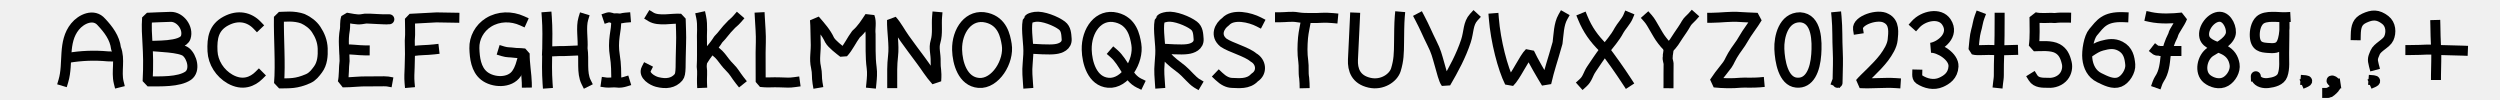
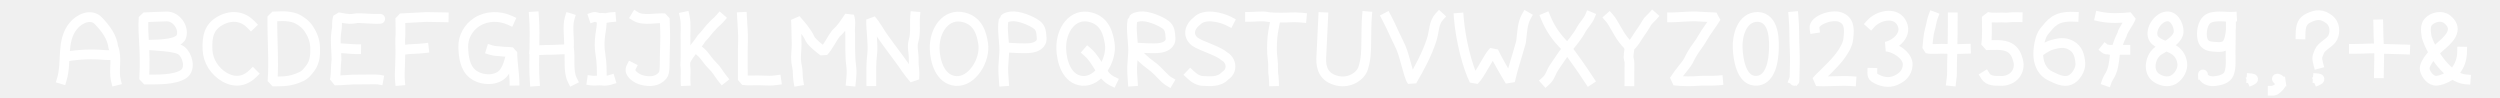
- <svg xmlns="http://www.w3.org/2000/svg" width="500" height="20" id="svg4469" version="1.1">
+ <svg xmlns="http://www.w3.org/2000/svg" width="512" height="20" id="svg4469" version="1.1">
  <defs id="defs4471" />
  <g id="layer1" transform="translate(0,-1032.362)">
-     <g id="g4501" transform="matrix(0.869605,0,0,0.869605,-1.488199,290.7298)" style="stroke-width:2.3;stroke-miterlimit:4;stroke-dasharray:none;stroke-linecap:square;stroke-linejoin:bevel">
-       <path id="path4335" d="m 16.29,871.457 c 1.228,-4.098 -0.225,-8.945 2.68,-12.512 1.408,-1.739 4.299,-3.105 6.068,-1.042 1.593,1.693 3.081,3.65 3.354,6.047 1.029,2.514 -0.006,5.337 0.626,7.861" style="fill:none;stroke:#000000;stroke-width:2.3;stroke-linecap:square;stroke-linejoin:bevel;stroke-miterlimit:4;stroke-opacity:1;stroke-dasharray:none" />
-       <path id="path4343" d="m 17.351,866.153 c 3.013,-0.521 6.095,-0.633 9.139,-0.354 0.665,0.03 1.332,0.04 1.998,8.1e-4" style="fill:none;stroke:#000000;stroke-width:2.3;stroke-linecap:square;stroke-linejoin:bevel;stroke-miterlimit:4;stroke-opacity:1;stroke-dasharray:none" />
+     <g id="g4501" transform="matrix(0.869605,0,0,0.869605,-1.488199,290.7298)" style="stroke-width:2.3;stroke-linecap:square;stroke-linejoin:bevel;stroke-miterlimit:4;stroke-dasharray:none;stroke:#ffffff">
+       <path id="path4335" d="m 16.29,871.457 c 1.228,-4.098 -0.225,-8.945 2.68,-12.512 1.408,-1.739 4.299,-3.105 6.068,-1.042 1.593,1.693 3.081,3.65 3.354,6.047 1.029,2.514 -0.006,5.337 0.626,7.861" style="fill:none;stroke:#ffffff;stroke-width:2.3;stroke-linecap:square;stroke-linejoin:bevel;stroke-miterlimit:4;stroke-opacity:1;stroke-dasharray:none" />
+       <path id="path4343" d="m 17.351,866.153 c 3.013,-0.521 6.095,-0.633 9.139,-0.354 0.665,0.03 1.332,0.04 1.998,8.1e-4" style="fill:none;stroke:#ffffff;stroke-width:2.3;stroke-linecap:square;stroke-linejoin:bevel;stroke-miterlimit:4;stroke-opacity:1;stroke-dasharray:none" />
    </g>
-     <g id="g5443" transform="matrix(0.8686993,0,0,0.8686993,0.1042395,379.8589)" style="stroke-width:2.302;stroke-linecap:square;stroke-linejoin:bevel;stroke-miterlimit:4;stroke-dasharray:none">
-       <path id="path5331" d="m 43.198,768.561 c 1.747,-1.253 0.886,-4.353 -0.508,-5.484 -1.313,-1.065 -6.423,-1.153 -8.229,-1.342 0.554,-0.216 7.437,0.277 8.18,-1.993 0.701,-2.144 -1.239,-4.776 -3.461,-4.737 -2.41,0.041 -3.416,0.154 -5.431,0.21 -0.319,4.375 0.533,7.014 0.117,14.652 3.003,-0.009 7.149,0.178 9.331,-1.306 z" style="fill:none;stroke:#000000;stroke-width:2.302;stroke-linecap:square;stroke-linejoin:bevel;stroke-miterlimit:4;stroke-opacity:1;stroke-dasharray:none" />
+     <g id="g5443" transform="matrix(0.8686993,0,0,0.8686993,0.1042395,379.8589)" style="stroke-width:2.302;stroke-linecap:square;stroke-linejoin:bevel;stroke-miterlimit:4;stroke-dasharray:none;stroke:#ffffff">
+       <path id="path5331" d="m 43.198,768.561 c 1.747,-1.253 0.886,-4.353 -0.508,-5.484 -1.313,-1.065 -6.423,-1.153 -8.229,-1.342 0.554,-0.216 7.437,0.277 8.18,-1.993 0.701,-2.144 -1.239,-4.776 -3.461,-4.737 -2.41,0.041 -3.416,0.154 -5.431,0.21 -0.319,4.375 0.533,7.014 0.117,14.652 3.003,-0.009 7.149,0.178 9.331,-1.306 z" style="fill:none;stroke:#ffffff;stroke-width:2.302;stroke-linecap:square;stroke-linejoin:bevel;stroke-miterlimit:4;stroke-opacity:1;stroke-dasharray:none" />
    </g>
-     <path style="fill:none;stroke:#000000;stroke-width:2;stroke-linecap:square;stroke-linejoin:bevel;stroke-miterlimit:4;stroke-opacity:1;stroke-dasharray:none" d="m 51.42,1037.403 c -1.54,-1.61 -3.807,-2.148 -6.246,-0.836 -2.401,1.292 -2.802,3.334 -2.674,6.035 0.108,2.284 1.49,4.417 3.506,5.569 2.523,1.424 4.524,0.514 5.77,-0.724" id="path5344" />
-     <g id="g5622" transform="matrix(0.8130388,0,0,0.8130388,-0.8397913,422.2873)" style="stroke-width:2.46;stroke-miterlimit:4;stroke-dasharray:none;stroke-linecap:square;stroke-linejoin:bevel">
-       <path id="path5346" d="m 69.671,770.888 c 2.703,-0.067 4.163,0.147 7.203,-1.199 1.044,-0.463 1.728,-1.354 2.383,-2.239 1.093,-1.476 1.224,-3.338 1.155,-5.167 -0.066,-1.757 -0.697,-3.314 -1.612,-4.68 -0.782,-1.166 -1.982,-2.057 -3.248,-2.627 -2.236,-0.829 -4.641,-0.452 -5.906,-0.452 -0.092,5.225 0.432,11.552 0.025,16.364 z" style="fill:none;stroke:#000000;stroke-width:2.46;stroke-linecap:square;stroke-linejoin:bevel;stroke-miterlimit:4;stroke-opacity:1;stroke-dasharray:none" />
+     <path style="fill:none;stroke:#ffffff;stroke-width:2;stroke-linecap:square;stroke-linejoin:bevel;stroke-miterlimit:4;stroke-opacity:1;stroke-dasharray:none" d="m 51.42,1037.403 c -1.54,-1.61 -3.807,-2.148 -6.246,-0.836 -2.401,1.292 -2.802,3.334 -2.674,6.035 0.108,2.284 1.49,4.417 3.506,5.569 2.523,1.424 4.524,0.514 5.77,-0.724" id="path5344" />
+     <g id="g5622" transform="matrix(0.8130388,0,0,0.8130388,-0.8397913,422.2873)" style="stroke-width:2.46;stroke-linecap:square;stroke-linejoin:bevel;stroke-miterlimit:4;stroke-dasharray:none;stroke:#ffffff">
+       <path id="path5346" d="m 69.671,770.888 c 2.703,-0.067 4.163,0.147 7.203,-1.199 1.044,-0.463 1.728,-1.354 2.383,-2.239 1.093,-1.476 1.224,-3.338 1.155,-5.167 -0.066,-1.757 -0.697,-3.314 -1.612,-4.68 -0.782,-1.166 -1.982,-2.057 -3.248,-2.627 -2.236,-0.829 -4.641,-0.452 -5.906,-0.452 -0.092,5.225 0.432,11.552 0.025,16.364 z" style="fill:none;stroke:#ffffff;stroke-width:2.46;stroke-linecap:square;stroke-linejoin:bevel;stroke-miterlimit:4;stroke-opacity:1;stroke-dasharray:none" />
    </g>
-     <g id="g5630" transform="matrix(1.024286,0,0,1.024286,54.46669,238.1471)" style="stroke-width:1.953;stroke-miterlimit:4;stroke-dasharray:none;stroke-linecap:square;stroke-linejoin:bevel">
-       <path id="path5350" d="m 22.5,791.291 c -0.454,-0.083 -3.067,0.017 -3.851,-0.011 -1.539,-0.055 -3.029,0.189 -4.899,0.189 0.297,-1.277 0.17,-2.863 0.357,-4.167 1.45e-4,-2.42 -0.367,-3.809 0.063,-6.188 0.105,-0.581 -0.066,-1.367 0.23,-2.289 2.406,0.444 2.435,0.416 3.814,0.187 0.335,-0.056 4.262,0.251 4.392,0.13 0.154,-0.003 0.412,0.008 0.072,0.007" style="fill:none;stroke:#000000;stroke-width:1.953;stroke-linecap:square;stroke-linejoin:bevel;stroke-miterlimit:4;stroke-opacity:1;stroke-dasharray:none" />
-       <path id="path5352" d="m 14.107,785.041 c 1.437,-0.066 2.618,0.169 3.929,0.178" style="fill:none;stroke:#000000;stroke-width:1.953;stroke-linecap:square;stroke-linejoin:bevel;stroke-miterlimit:4;stroke-opacity:1;stroke-dasharray:none" />
+     <g id="g5630" transform="matrix(1.024286,0,0,1.024286,54.46669,238.1471)" style="stroke-width:1.953;stroke-linecap:square;stroke-linejoin:bevel;stroke-miterlimit:4;stroke-dasharray:none;stroke:#ffffff">
+       <path id="path5350" d="m 22.5,791.291 c -0.454,-0.083 -3.067,0.017 -3.851,-0.011 -1.539,-0.055 -3.029,0.189 -4.899,0.189 0.297,-1.277 0.17,-2.863 0.357,-4.167 1.45e-4,-2.42 -0.367,-3.809 0.063,-6.188 0.105,-0.581 -0.066,-1.367 0.23,-2.289 2.406,0.444 2.435,0.416 3.814,0.187 0.335,-0.056 4.262,0.251 4.392,0.13 0.154,-0.003 0.412,0.008 0.072,0.007" style="fill:none;stroke:#ffffff;stroke-width:1.953;stroke-linecap:square;stroke-linejoin:bevel;stroke-miterlimit:4;stroke-opacity:1;stroke-dasharray:none" />
+       <path id="path5352" d="m 14.107,785.041 c 1.437,-0.066 2.618,0.169 3.929,0.178" style="fill:none;stroke:#ffffff;stroke-width:1.953;stroke-linecap:square;stroke-linejoin:bevel;stroke-miterlimit:4;stroke-opacity:1;stroke-dasharray:none" />
    </g>
-     <g id="g5634" transform="matrix(0.9789755,0,0,0.9789755,52.19312,273.0052)" style="stroke-width:2.043;stroke-miterlimit:4;stroke-dasharray:none;stroke-linecap:square;stroke-linejoin:bevel">
-       <path id="path5354" d="m 30.357,792.541 c -0.09,-1.028 -0.026,-2.073 0.019,-3.092 0.08,-1.809 0.089,-3.685 0.026,-5.48 0.147,-1.541 0.015,-3.078 0.031,-4.461 2.274,-0.139 5.16,-0.294 5.427,-0.29 l 3.65,0.063" style="fill:none;stroke:#000000;stroke-width:2.043;stroke-linecap:square;stroke-linejoin:bevel;stroke-miterlimit:4;stroke-opacity:1;stroke-dasharray:none" />
-       <path id="path5356" d="m 30.893,786.112 c 1.836,-0.267 2.819,-0.169 4.464,-0.358" style="fill:none;stroke:#000000;stroke-width:2.043;stroke-linecap:square;stroke-linejoin:bevel;stroke-miterlimit:4;stroke-opacity:1;stroke-dasharray:none" />
+     <g id="g5634" transform="matrix(0.9789755,0,0,0.9789755,52.19312,273.0052)" style="stroke-width:2.043;stroke-linecap:square;stroke-linejoin:bevel;stroke-miterlimit:4;stroke-dasharray:none;stroke:#ffffff">
+       <path id="path5354" d="m 30.357,792.541 c -0.09,-1.028 -0.026,-2.073 0.019,-3.092 0.08,-1.809 0.089,-3.685 0.026,-5.48 0.147,-1.541 0.015,-3.078 0.031,-4.461 2.274,-0.139 5.16,-0.294 5.427,-0.29 l 3.65,0.063" style="fill:none;stroke:#ffffff;stroke-width:2.043;stroke-linecap:square;stroke-linejoin:bevel;stroke-miterlimit:4;stroke-opacity:1;stroke-dasharray:none" />
+       <path id="path5356" d="m 30.893,786.112 c 1.836,-0.267 2.819,-0.169 4.464,-0.358" style="fill:none;stroke:#ffffff;stroke-width:2.043;stroke-linecap:square;stroke-linejoin:bevel;stroke-miterlimit:4;stroke-opacity:1;stroke-dasharray:none" />
    </g>
-     <g id="g5638" transform="matrix(0.9752812,0,0,0.9752812,47.12021,275.5889)" style="stroke-width:2.051;stroke-miterlimit:4;stroke-dasharray:none;stroke-linecap:square;stroke-linejoin:bevel">
-       <path id="path5358" d="m 58.75,780.219 c -2.168,-0.988 -4.798,-0.985 -6.912,0.344 -1.821,1.145 -2.936,3.187 -2.874,5.284 0.06,2.013 0.343,4.332 1.994,5.651 1.806,1.443 5.292,1.591 6.664,-0.48 0.727,-1.098 0.895,-1.936 1.314,-3.457" style="fill:none;stroke:#000000;stroke-width:2.051;stroke-linecap:square;stroke-linejoin:bevel;stroke-miterlimit:4;stroke-opacity:1;stroke-dasharray:none" />
-       <path id="path5360" d="m 54.821,786.469 c 0.928,0.284 1.381,0.17 2.341,0.307 0.589,0.09 0.813,9.5e-4 2.117,0.144 -0.031,1.961 0.412,4.477 0.435,5.977" style="fill:none;stroke:#000000;stroke-width:2.051;stroke-linecap:square;stroke-linejoin:bevel;stroke-miterlimit:4;stroke-opacity:1;stroke-dasharray:none" />
+     <g id="g5638" transform="matrix(0.9752812,0,0,0.9752812,47.12021,275.5889)" style="stroke-width:2.051;stroke-linecap:square;stroke-linejoin:bevel;stroke-miterlimit:4;stroke-dasharray:none;stroke:#ffffff">
+       <path id="path5358" d="m 58.75,780.219 c -2.168,-0.988 -4.798,-0.985 -6.912,0.344 -1.821,1.145 -2.936,3.187 -2.874,5.284 0.06,2.013 0.343,4.332 1.994,5.651 1.806,1.443 5.292,1.591 6.664,-0.48 0.727,-1.098 0.895,-1.936 1.314,-3.457" style="fill:none;stroke:#ffffff;stroke-width:2.051;stroke-linecap:square;stroke-linejoin:bevel;stroke-miterlimit:4;stroke-opacity:1;stroke-dasharray:none" />
+       <path id="path5360" d="m 54.821,786.469 c 0.928,0.284 1.381,0.17 2.341,0.307 0.589,0.09 0.813,9.5e-4 2.117,0.144 -0.031,1.961 0.412,4.477 0.435,5.977" style="fill:none;stroke:#ffffff;stroke-width:2.051;stroke-linecap:square;stroke-linejoin:bevel;stroke-miterlimit:4;stroke-opacity:1;stroke-dasharray:none" />
    </g>
-     <g id="g5642" transform="matrix(0.8842749,0,0,0.8842749,50.31173,346.9984)" style="stroke-width:2.262;stroke-miterlimit:4;stroke-dasharray:none;stroke-linecap:square;stroke-linejoin:bevel">
-       <path id="path5362" d="m 66.775,778.885 c 0.375,5.093 -0.178,10.049 0.176,15.016" style="fill:none;stroke:#000000;stroke-width:2.262;stroke-linecap:square;stroke-linejoin:bevel;stroke-miterlimit:4;stroke-opacity:1;stroke-dasharray:none" />
-       <path id="path5364" d="m 66.964,786.648 c 0.614,0.104 2.103,-0.051 2.638,-0.039 1.498,0.035 3.491,-0.141 4.989,-0.138" style="fill:none;stroke:#000000;stroke-width:2.262;stroke-linecap:square;stroke-linejoin:bevel;stroke-miterlimit:4;stroke-opacity:1;stroke-dasharray:none" />
-       <path id="path5366" d="m 75.042,779.263 c -0.59,1.923 -0.018,4.732 -0.182,6.747 0.392,2.554 -0.259,5.484 0.803,7.602" style="fill:none;stroke:#000000;stroke-width:2.262;stroke-linecap:square;stroke-linejoin:bevel;stroke-miterlimit:4;stroke-opacity:1;stroke-dasharray:none" />
+     <g id="g5642" transform="matrix(0.8842749,0,0,0.8842749,50.31173,346.9984)" style="stroke-width:2.262;stroke-linecap:square;stroke-linejoin:bevel;stroke-miterlimit:4;stroke-dasharray:none;stroke:#ffffff">
+       <path id="path5362" d="m 66.775,778.885 c 0.375,5.093 -0.178,10.049 0.176,15.016" style="fill:none;stroke:#ffffff;stroke-width:2.262;stroke-linecap:square;stroke-linejoin:bevel;stroke-miterlimit:4;stroke-opacity:1;stroke-dasharray:none" />
+       <path id="path5364" d="m 66.964,786.648 c 0.614,0.104 2.103,-0.051 2.638,-0.039 1.498,0.035 3.491,-0.141 4.989,-0.138" style="fill:none;stroke:#ffffff;stroke-width:2.262;stroke-linecap:square;stroke-linejoin:bevel;stroke-miterlimit:4;stroke-opacity:1;stroke-dasharray:none" />
+       <path id="path5366" d="m 75.042,779.263 c -0.59,1.923 -0.018,4.732 -0.182,6.747 0.392,2.554 -0.259,5.484 0.803,7.602" style="fill:none;stroke:#ffffff;stroke-width:2.262;stroke-linecap:square;stroke-linejoin:bevel;stroke-miterlimit:4;stroke-opacity:1;stroke-dasharray:none" />
    </g>
-     <g id="g5647" transform="matrix(0.9583852,0,0,0.9583852,44.88932,288.4504)" style="stroke-width:2.087;stroke-miterlimit:4;stroke-dasharray:none;stroke-linecap:square;stroke-linejoin:bevel">
-       <path id="path5368" d="m 81.741,780.264 c 0.048,1.552 -0.132,2.161 -0.306,3.448 -0.182,1.34 -0.199,2.728 0.027,4.063 0.309,1.824 0.297,3.65 0.324,5.479" style="fill:none;stroke:#000000;stroke-width:2.087;stroke-linecap:square;stroke-linejoin:bevel;stroke-miterlimit:4;stroke-opacity:1;stroke-dasharray:none" />
-       <path id="path5370" d="m 79.643,793.434 c 0.57,0.082 1.579,-0.092 2.151,-7.8e-4 0.736,0.118 1.423,-0.046 1.789,-0.158" style="fill:none;stroke:#000000;stroke-width:2.087;stroke-linecap:square;stroke-linejoin:bevel;stroke-miterlimit:4;stroke-opacity:1;stroke-dasharray:none" />
-       <path id="path5372" d="m 80,779.862 c 0.466,-0.157 0.874,0.2 1.318,0.187 0.309,-0.009 0.982,-0.036 1.061,-0.007 0.236,0.086 0.732,-0.098 1.34,-0.148" style="fill:none;stroke:#000000;stroke-width:2.087;stroke-linecap:square;stroke-linejoin:bevel;stroke-miterlimit:4;stroke-opacity:1;stroke-dasharray:none" />
+     <g id="g5647" transform="matrix(0.9583852,0,0,0.9583852,44.88932,288.4504)" style="stroke-width:2.087;stroke-linecap:square;stroke-linejoin:bevel;stroke-miterlimit:4;stroke-dasharray:none;stroke:#ffffff">
+       <path id="path5368" d="m 81.741,780.264 c 0.048,1.552 -0.132,2.161 -0.306,3.448 -0.182,1.34 -0.199,2.728 0.027,4.063 0.309,1.824 0.297,3.65 0.324,5.479" style="fill:none;stroke:#ffffff;stroke-width:2.087;stroke-linecap:square;stroke-linejoin:bevel;stroke-miterlimit:4;stroke-opacity:1;stroke-dasharray:none" />
+       <path id="path5370" d="m 79.643,793.434 c 0.57,0.082 1.579,-0.092 2.151,-7.8e-4 0.736,0.118 1.423,-0.046 1.789,-0.158" style="fill:none;stroke:#ffffff;stroke-width:2.087;stroke-linecap:square;stroke-linejoin:bevel;stroke-miterlimit:4;stroke-opacity:1;stroke-dasharray:none" />
+       <path id="path5372" d="m 80,779.862 c 0.466,-0.157 0.874,0.2 1.318,0.187 0.309,-0.009 0.982,-0.036 1.061,-0.007 0.236,0.086 0.732,-0.098 1.34,-0.148" style="fill:none;stroke:#ffffff;stroke-width:2.087;stroke-linecap:square;stroke-linejoin:bevel;stroke-miterlimit:4;stroke-opacity:1;stroke-dasharray:none" />
    </g>
-     <path style="fill:none;stroke:#000000;stroke-width:2;stroke-linecap:square;stroke-linejoin:bevel;stroke-miterlimit:4;stroke-opacity:1;stroke-dasharray:none" d="m 130.204,1035.744 c 1.532,0.936 4.298,0.226 5.931,0.367 0.044,1.817 0.143,3.318 0.079,4.991 -0.17,4.377 0.093,6.026 -0.521,6.733 -1.02,1.173 -2.478,1.377 -4.263,0.919 -0.961,-0.246 -2.819,-1.339 -2.17,-2.617" id="path5374" />
-     <g id="g5652" transform="matrix(0.9210529,0,0,0.9210529,49.44545,317.3245)" style="stroke-width:2.171;stroke-miterlimit:4;stroke-dasharray:none;stroke-linecap:square;stroke-linejoin:bevel">
-       <path id="path5376" d="m 98.571,780.041 c 0.384,1.8 0.083,3.655 0.178,5.481 -0.014,1.768 0.046,3.544 -0.058,5.3 0.187,1.164 0.008,2.331 0.059,3.504" style="fill:none;stroke:#000000;stroke-width:2.171;stroke-linecap:square;stroke-linejoin:bevel;stroke-miterlimit:4;stroke-opacity:1;stroke-dasharray:none" />
-       <path id="path5378" d="m 99.182,789.097 c 1.032,-1.652 2.075,-2.558 3.103,-4.216 0.946,-0.918 1.631,-2.047 2.596,-2.958 0.463,-0.563 0.804,-0.666 1.548,-1.525" style="fill:none;stroke:#000000;stroke-width:2.171;stroke-linecap:square;stroke-linejoin:bevel;stroke-miterlimit:4;stroke-opacity:1;stroke-dasharray:none" />
-       <path id="path5380" d="m 101.027,786.826 c 0.827,0.942 1.22,1.03 1.866,1.848 0.609,0.771 1.089,1.495 1.848,2.238 1.031,1.009 1.254,1.662 2.223,2.879" style="fill:none;stroke:#000000;stroke-width:2.171;stroke-linecap:square;stroke-linejoin:bevel;stroke-miterlimit:4;stroke-opacity:1;stroke-dasharray:none" />
+     <path style="fill:none;stroke:#ffffff;stroke-width:2;stroke-linecap:square;stroke-linejoin:bevel;stroke-miterlimit:4;stroke-opacity:1;stroke-dasharray:none" d="m 130.204,1035.744 c 1.532,0.936 4.298,0.226 5.931,0.367 0.044,1.817 0.143,3.318 0.079,4.991 -0.17,4.377 0.093,6.026 -0.521,6.733 -1.02,1.173 -2.478,1.377 -4.263,0.919 -0.961,-0.246 -2.819,-1.339 -2.17,-2.617" id="path5374" />
+     <g id="g5652" transform="matrix(0.9210529,0,0,0.9210529,49.44545,317.3245)" style="stroke-width:2.171;stroke-linecap:square;stroke-linejoin:bevel;stroke-miterlimit:4;stroke-dasharray:none;stroke:#ffffff">
+       <path id="path5376" d="m 98.571,780.041 c 0.384,1.8 0.083,3.655 0.178,5.481 -0.014,1.768 0.046,3.544 -0.058,5.3 0.187,1.164 0.008,2.331 0.059,3.504" style="fill:none;stroke:#ffffff;stroke-width:2.171;stroke-linecap:square;stroke-linejoin:bevel;stroke-miterlimit:4;stroke-opacity:1;stroke-dasharray:none" />
+       <path id="path5378" d="m 99.182,789.097 c 1.032,-1.652 2.075,-2.558 3.103,-4.216 0.946,-0.918 1.631,-2.047 2.596,-2.958 0.463,-0.563 0.804,-0.666 1.548,-1.525" style="fill:none;stroke:#ffffff;stroke-width:2.171;stroke-linecap:square;stroke-linejoin:bevel;stroke-miterlimit:4;stroke-opacity:1;stroke-dasharray:none" />
+       <path id="path5380" d="m 101.027,786.826 c 0.827,0.942 1.22,1.03 1.866,1.848 0.609,0.771 1.089,1.495 1.848,2.238 1.031,1.009 1.254,1.662 2.223,2.879" style="fill:none;stroke:#ffffff;stroke-width:2.171;stroke-linecap:square;stroke-linejoin:bevel;stroke-miterlimit:4;stroke-opacity:1;stroke-dasharray:none" />
    </g>
-     <path style="fill:none;stroke:#000000;stroke-width:2;stroke-linecap:square;stroke-linejoin:bevel;stroke-miterlimit:4;stroke-opacity:1;stroke-dasharray:none" d="m 151.965,1035.838 c 0.086,1.673 0.255,3.523 0.2,5.023 -0.097,2.63 0.001,5.266 -0.029,7.899 1.236,0.175 2.499,0.01 3.747,0.072 1.699,0.034 1.826,0.125 3.108,-0.053" id="path5382" />
-     <path style="fill:none;stroke:#000000;stroke-width:2;stroke-linecap:square;stroke-linejoin:bevel;stroke-miterlimit:4;stroke-opacity:1;stroke-dasharray:none" d="m 163.507,1048.96 c -0.202,-1.181 -0.027,-1.931 -0.298,-3.098 -0.427,-1.839 0.044,-3.099 -0.077,-5.275 -0.058,-1.051 -0.01,-2.974 -0.14,-4.261 1.16,1.353 2.232,2.517 2.922,4.03 0.471,0.844 1.962,1.948 2.755,2.573 1.004,-1.063 1.655,-2.58 2.537,-3.737 1.197,-1.052 1.837,-2.132 2.73,-3.462 0.425,1.121 0.048,2.292 0.181,3.458 0.034,2.218 -0.082,4.528 0.215,6.716 0.145,1.068 0.05,2.073 -0.051,3.091" id="path5403" />
-     <path style="fill:none;stroke:#000000;stroke-width:2;stroke-linecap:square;stroke-linejoin:bevel;stroke-miterlimit:4;stroke-opacity:1;stroke-dasharray:none" d="m 178.443,1048.987 c -0.006,-1.857 -0.051,-3.648 0.168,-5.442 0.269,-2.194 -0.255,-4.936 -0.204,-7.154 0.94,1.031 1.707,2.522 2.523,3.655 0.902,1.252 2.252,3.097 3.209,4.361 1.122,1.483 1.682,2.549 3.1,4.142 0.161,-2.145 -0.157,-2.391 -0.11,-3.791 0.057,-1.685 -0.433,-2.721 -0.022,-4.085 0.47,-1.56 0.17,-3.335 0.309,-4.936" id="path5405" />
-     <g id="g5626" transform="matrix(0.8321727,0,0,0.8321727,93.17123,406.3962)" style="stroke-width:2.403;stroke-miterlimit:4;stroke-dasharray:none;stroke-linecap:square;stroke-linejoin:bevel">
-       <path id="path5411" d="m 156.379,756.435 c -4.333,-1.081 -7.282,3.106 -7.166,7.736 0.077,3.061 1.31,7.605 5.194,7.932 4.003,0.338 7.4,-5.2 6.732,-9.252 -0.346,-2.103 -1.032,-5.486 -4.76,-6.416 z" style="fill:none;stroke:#000000;stroke-width:2.403;stroke-linecap:square;stroke-linejoin:bevel;stroke-miterlimit:4;stroke-opacity:1;stroke-dasharray:none" />
-       <path id="path5413" d="m 155.714,765.041 c 2.521,2.167 3.286,5.795 6.071,7.143" style="fill:none;stroke:#000000;stroke-width:2.403;stroke-linecap:square;stroke-linejoin:bevel;stroke-miterlimit:4;stroke-opacity:1;stroke-dasharray:none" />
+     <path style="fill:none;stroke:#ffffff;stroke-width:2;stroke-linecap:square;stroke-linejoin:bevel;stroke-miterlimit:4;stroke-opacity:1;stroke-dasharray:none" d="m 151.965,1035.838 c 0.086,1.673 0.255,3.523 0.2,5.023 -0.097,2.63 0.001,5.266 -0.029,7.899 1.236,0.175 2.499,0.01 3.747,0.072 1.699,0.034 1.826,0.125 3.108,-0.053" id="path5382" />
+     <path style="fill:none;stroke:#ffffff;stroke-width:2;stroke-linecap:square;stroke-linejoin:bevel;stroke-miterlimit:4;stroke-opacity:1;stroke-dasharray:none" d="m 163.507,1048.96 c -0.202,-1.181 -0.027,-1.931 -0.298,-3.098 -0.427,-1.839 0.044,-3.099 -0.077,-5.275 -0.058,-1.051 -0.01,-2.974 -0.14,-4.261 1.16,1.353 2.232,2.517 2.922,4.03 0.471,0.844 1.962,1.948 2.755,2.573 1.004,-1.063 1.655,-2.58 2.537,-3.737 1.197,-1.052 1.837,-2.132 2.73,-3.462 0.425,1.121 0.048,2.292 0.181,3.458 0.034,2.218 -0.082,4.528 0.215,6.716 0.145,1.068 0.05,2.073 -0.051,3.091" id="path5403" />
+     <path style="fill:none;stroke:#ffffff;stroke-width:2;stroke-linecap:square;stroke-linejoin:bevel;stroke-miterlimit:4;stroke-opacity:1;stroke-dasharray:none" d="m 178.443,1048.987 c -0.006,-1.857 -0.051,-3.648 0.168,-5.442 0.269,-2.194 -0.255,-4.936 -0.204,-7.154 0.94,1.031 1.707,2.522 2.523,3.655 0.902,1.252 2.252,3.097 3.209,4.361 1.122,1.483 1.682,2.549 3.1,4.142 0.161,-2.145 -0.157,-2.391 -0.11,-3.791 0.057,-1.685 -0.433,-2.721 -0.022,-4.085 0.47,-1.56 0.17,-3.335 0.309,-4.936" id="path5405" />
+     <g id="g5626" transform="matrix(0.8321727,0,0,0.8321727,93.17123,406.3962)" style="stroke-width:2.403;stroke-linecap:square;stroke-linejoin:bevel;stroke-miterlimit:4;stroke-dasharray:none;stroke:#ffffff">
+       <path id="path5411" d="m 156.379,756.435 c -4.333,-1.081 -7.282,3.106 -7.166,7.736 0.077,3.061 1.31,7.605 5.194,7.932 4.003,0.338 7.4,-5.2 6.732,-9.252 -0.346,-2.103 -1.032,-5.486 -4.76,-6.416 z" style="fill:none;stroke:#ffffff;stroke-width:2.403;stroke-linecap:square;stroke-linejoin:bevel;stroke-miterlimit:4;stroke-opacity:1;stroke-dasharray:none" />
+       <path id="path5413" d="m 155.714,765.041 c 2.521,2.167 3.286,5.795 6.071,7.143" style="fill:none;stroke:#ffffff;stroke-width:2.403;stroke-linecap:square;stroke-linejoin:bevel;stroke-miterlimit:4;stroke-opacity:1;stroke-dasharray:none" />
    </g>
-     <g id="g5657" transform="translate(106.9217,253.5945)" style="stroke-width:2;stroke-miterlimit:4;stroke-dasharray:none;stroke-linecap:square;stroke-linejoin:bevel">
-       <path id="path5415" d="m 125.066,795.43 c -0.227,-3.135 -0.135,-2.569 0.062,-5.734 0.134,-2.141 -0.498,-4.756 -0.126,-6.777 0.293,-0.154 -0.102,-0.53 1.505,-0.784 1.528,-0.221 4.183,0.853 5.343,1.74 0.854,0.653 0.873,1.666 0.952,2.688 0.106,1.371 -1.23,1.911 -2.265,2.027 -1.149,0.177 -4.011,-0.036 -5.175,-0.093 -0.009,0.427 0.891,0.971 1.028,1.473 0.708,0.981 2.131,1.955 3.09,2.714 0.809,0.64 2.061,2.214 2.954,2.742" style="fill:none;stroke:#000000;stroke-width:2;stroke-linecap:square;stroke-linejoin:bevel;stroke-miterlimit:4;stroke-opacity:1;stroke-dasharray:none" />
+     <g id="g5657" transform="translate(106.9217,253.5945)" style="stroke-width:2;stroke-linecap:square;stroke-linejoin:bevel;stroke-miterlimit:4;stroke-dasharray:none;stroke:#ffffff">
+       <path id="path5415" d="m 125.066,795.43 c -0.227,-3.135 -0.135,-2.569 0.062,-5.734 0.134,-2.141 -0.498,-4.756 -0.126,-6.777 0.293,-0.154 -0.102,-0.53 1.505,-0.784 1.528,-0.221 4.183,0.853 5.343,1.74 0.854,0.653 0.873,1.666 0.952,2.688 0.106,1.371 -1.23,1.911 -2.265,2.027 -1.149,0.177 -4.011,-0.036 -5.175,-0.093 -0.009,0.427 0.891,0.971 1.028,1.473 0.708,0.981 2.131,1.955 3.09,2.714 0.809,0.64 2.061,2.214 2.954,2.742" style="fill:none;stroke:#ffffff;stroke-width:2;stroke-linecap:square;stroke-linejoin:bevel;stroke-miterlimit:4;stroke-opacity:1;stroke-dasharray:none" />
    </g>
-     <path style="fill:none;stroke:#000000;stroke-width:2;stroke-linecap:square;stroke-linejoin:bevel;stroke-miterlimit:4;stroke-opacity:1;stroke-dasharray:none" d="m 251.754,1036.745 c -1.745,-0.903 -5.156,-1.708 -6.64,-0.048 -1.22,0.861 -2.186,2.762 -0.401,4.205 1.387,0.958 4.686,1.813 5.97,2.947 1.577,0.854 1.838,3.018 0.242,4.013 -1.285,1.426 -3.272,1.101 -4.5,1.082 -0.843,-0.013 -1.718,-0.43 -2.64,-1.307" id="path5419" />
-     <g id="g5689" transform="matrix(0.8588012,0,0,0.8588012,123.8063,366.5282)" style="stroke-width:2.329;stroke-miterlimit:4;stroke-dasharray:none;stroke-linecap:square;stroke-linejoin:bevel">
-       <path id="path5421" d="m 153.929,779.326 c 1.369,0 2.76,-0.245 4.107,0 1.08,0.197 2.124,0.158 3.193,0.178 2.218,0.041 2.769,-0.198 5.023,0.014" style="fill:none;stroke:#000000;stroke-width:2.329;stroke-linecap:square;stroke-linejoin:bevel;stroke-miterlimit:4;stroke-opacity:1;stroke-dasharray:none" />
-       <path id="path5423" d="m 160.032,779.662 c -0.193,1.372 -0.627,3.079 -0.742,4.439 -0.153,1.814 -0.203,3.666 0.057,5.466 0.19,1.319 -0.03,2.605 0.211,3.906 0.04,0.402 0.077,0.806 0.086,1.21" style="fill:none;stroke:#000000;stroke-width:2.329;stroke-linecap:square;stroke-linejoin:bevel;stroke-miterlimit:4;stroke-opacity:1;stroke-dasharray:none" />
+     <path style="fill:none;stroke:#ffffff;stroke-width:2;stroke-linecap:square;stroke-linejoin:bevel;stroke-miterlimit:4;stroke-opacity:1;stroke-dasharray:none" d="m 251.754,1036.745 c -1.745,-0.903 -5.156,-1.708 -6.64,-0.048 -1.22,0.861 -2.186,2.762 -0.401,4.205 1.387,0.958 4.686,1.813 5.97,2.947 1.577,0.854 1.838,3.018 0.242,4.013 -1.285,1.426 -3.272,1.101 -4.5,1.082 -0.843,-0.013 -1.718,-0.43 -2.64,-1.307" id="path5419" />
+     <g id="g5689" transform="matrix(0.8588012,0,0,0.8588012,123.8063,366.5282)" style="stroke-width:2.329;stroke-linecap:square;stroke-linejoin:bevel;stroke-miterlimit:4;stroke-dasharray:none;stroke:#ffffff">
+       <path id="path5421" d="m 153.929,779.326 c 1.369,0 2.76,-0.245 4.107,0 1.08,0.197 2.124,0.158 3.193,0.178 2.218,0.041 2.769,-0.198 5.023,0.014" style="fill:none;stroke:#ffffff;stroke-width:2.329;stroke-linecap:square;stroke-linejoin:bevel;stroke-miterlimit:4;stroke-opacity:1;stroke-dasharray:none" />
+       <path id="path5423" d="m 160.032,779.662 c -0.193,1.372 -0.627,3.079 -0.742,4.439 -0.153,1.814 -0.203,3.666 0.057,5.466 0.19,1.319 -0.03,2.605 0.211,3.906 0.04,0.402 0.077,0.806 0.086,1.21" style="fill:none;stroke:#ffffff;stroke-width:2.329;stroke-linecap:square;stroke-linejoin:bevel;stroke-miterlimit:4;stroke-opacity:1;stroke-dasharray:none" />
    </g>
-     <path style="fill:none;stroke:#000000;stroke-width:2;stroke-linecap:square;stroke-linejoin:bevel;stroke-miterlimit:4;stroke-opacity:1;stroke-dasharray:none" d="m 270.994,1035.885 c -0.123,3 -0.305,6.011 -0.405,8.418 -0.083,2.006 0.556,3.987 3.339,4.61 2.48,0.555 4.744,-0.953 5.252,-2.609 0.586,-1.911 0.607,-3.258 0.632,-5.466 0.016,-1.385 0.025,-3.784 0.143,-5.143" id="path5425" />
-     <path style="fill:none;stroke:#000000;stroke-width:2;stroke-linecap:square;stroke-linejoin:bevel;stroke-miterlimit:4;stroke-opacity:1;stroke-dasharray:none" d="m 283.956,1035.956 c 1.1,2.088 1.447,3.081 2.428,5.032 0.859,1.706 0.993,2.403 1.525,4.251 0.408,1.419 0.81,3.126 1.254,3.696 1.568,-2.679 3.06,-5.435 4.026,-8.379 0.597,-1.8 0.39,-3.476 1.573,-4.766" id="path5427" />
-     <path style="fill:none;stroke:#000000;stroke-width:2;stroke-linecap:square;stroke-linejoin:bevel;stroke-miterlimit:4;stroke-opacity:1;stroke-dasharray:none" d="m 298.763,1036.012 c 0.37,4.625 1.78,10.046 3.168,12.812 1.249,-1.185 2.872,-4.892 3.947,-5.906 0.71,1.567 2.466,4.554 3.378,6.041 0.689,-3.01 1.163,-4.101 2.257,-8.015 0.223,-1.719 0.229,-3.713 1.059,-5.18" id="path5429" />
-     <g id="g5693" transform="translate(128.9113,256.4081)" style="stroke-width:2;stroke-miterlimit:4;stroke-dasharray:none;stroke-linecap:square;stroke-linejoin:bevel">
-       <path id="path5431" d="m 187.661,779.576 c 0.947,2.301 2.214,4.089 4.021,5.882 1.826,2.422 3.248,4.405 4.874,6.899" style="fill:none;stroke:#000000;stroke-width:2;stroke-linecap:square;stroke-linejoin:bevel;stroke-miterlimit:4;stroke-opacity:1;stroke-dasharray:none" />
-       <path id="path5433" d="m 187.673,792.543 c 0.973,-0.873 0.991,-1.74 1.728,-2.811 0.828,-1.204 1.583,-2.397 2.471,-3.544 1.056,-1.364 2.242,-2.658 3.04,-4.187 0.319,-0.61 1.418,-1.834 1.757,-2.636" style="fill:none;stroke:#000000;stroke-width:2;stroke-linecap:square;stroke-linejoin:bevel;stroke-miterlimit:4;stroke-opacity:1;stroke-dasharray:none" />
+     <path style="fill:none;stroke:#ffffff;stroke-width:2;stroke-linecap:square;stroke-linejoin:bevel;stroke-miterlimit:4;stroke-opacity:1;stroke-dasharray:none" d="m 270.994,1035.885 c -0.123,3 -0.305,6.011 -0.405,8.418 -0.083,2.006 0.556,3.987 3.339,4.61 2.48,0.555 4.744,-0.953 5.252,-2.609 0.586,-1.911 0.607,-3.258 0.632,-5.466 0.016,-1.385 0.025,-3.784 0.143,-5.143" id="path5425" />
+     <path style="fill:none;stroke:#ffffff;stroke-width:2;stroke-linecap:square;stroke-linejoin:bevel;stroke-miterlimit:4;stroke-opacity:1;stroke-dasharray:none" d="m 283.956,1035.956 c 1.1,2.088 1.447,3.081 2.428,5.032 0.859,1.706 0.993,2.403 1.525,4.251 0.408,1.419 0.81,3.126 1.254,3.696 1.568,-2.679 3.06,-5.435 4.026,-8.379 0.597,-1.8 0.39,-3.476 1.573,-4.766" id="path5427" />
+     <path style="fill:none;stroke:#ffffff;stroke-width:2;stroke-linecap:square;stroke-linejoin:bevel;stroke-miterlimit:4;stroke-opacity:1;stroke-dasharray:none" d="m 298.763,1036.012 c 0.37,4.625 1.78,10.046 3.168,12.812 1.249,-1.185 2.872,-4.892 3.947,-5.906 0.71,1.567 2.466,4.554 3.378,6.041 0.689,-3.01 1.163,-4.101 2.257,-8.015 0.223,-1.719 0.229,-3.713 1.059,-5.18" id="path5429" />
+     <g id="g5693" transform="translate(128.9113,256.4081)" style="stroke-width:2;stroke-linecap:square;stroke-linejoin:bevel;stroke-miterlimit:4;stroke-dasharray:none;stroke:#ffffff">
+       <path id="path5431" d="m 187.661,779.576 c 0.947,2.301 2.214,4.089 4.021,5.882 1.826,2.422 3.248,4.405 4.874,6.899" style="fill:none;stroke:#ffffff;stroke-width:2;stroke-linecap:square;stroke-linejoin:bevel;stroke-miterlimit:4;stroke-opacity:1;stroke-dasharray:none" />
+       <path id="path5433" d="m 187.673,792.543 c 0.973,-0.873 0.991,-1.74 1.728,-2.811 0.828,-1.204 1.583,-2.397 2.471,-3.544 1.056,-1.364 2.242,-2.658 3.04,-4.187 0.319,-0.61 1.418,-1.834 1.757,-2.636" style="fill:none;stroke:#ffffff;stroke-width:2;stroke-linecap:square;stroke-linejoin:bevel;stroke-miterlimit:4;stroke-opacity:1;stroke-dasharray:none" />
    </g>
-     <g id="g5697" transform="matrix(0.8557087,0,0,0.8557087,155.229,370.0639)" style="stroke-width:2.337;stroke-miterlimit:4;stroke-dasharray:none;stroke-linecap:square;stroke-linejoin:bevel">
-       <path id="path5435" d="m 203.75,778.255 c 0.639,0.719 1.045,1.542 1.541,2.372 0.567,0.95 1.075,1.931 1.776,2.811 0.578,0.725 0.568,0.746 1.562,1.749 0.893,-0.622 1.653,-2.013 2.295,-2.973 0.502,-0.75 1.229,-1.743 1.783,-2.754 0.34,-0.621 0.999,-1.108 1.4,-1.562" style="fill:none;stroke:#000000;stroke-width:2.337;stroke-linecap:square;stroke-linejoin:bevel;stroke-miterlimit:4;stroke-opacity:1;stroke-dasharray:none" />
-       <path id="path5437" d="m 208.571,785.085 c 0.027,1.283 -0.238,1.596 -0.169,2.177 -0.167,0.657 0.239,1.216 0.183,1.857 -0.036,1.436 -6.7e-4,2.872 -0.015,4.309" style="fill:none;stroke:#000000;stroke-width:2.337;stroke-linecap:square;stroke-linejoin:bevel;stroke-miterlimit:4;stroke-opacity:1;stroke-dasharray:none" />
+     <g id="g5697" transform="matrix(0.8557087,0,0,0.8557087,155.229,370.0639)" style="stroke-width:2.337;stroke-linecap:square;stroke-linejoin:bevel;stroke-miterlimit:4;stroke-dasharray:none;stroke:#ffffff">
+       <path id="path5435" d="m 203.75,778.255 c 0.639,0.719 1.045,1.542 1.541,2.372 0.567,0.95 1.075,1.931 1.776,2.811 0.578,0.725 0.568,0.746 1.562,1.749 0.893,-0.622 1.653,-2.013 2.295,-2.973 0.502,-0.75 1.229,-1.743 1.783,-2.754 0.34,-0.621 0.999,-1.108 1.4,-1.562" style="fill:none;stroke:#ffffff;stroke-width:2.337;stroke-linecap:square;stroke-linejoin:bevel;stroke-miterlimit:4;stroke-opacity:1;stroke-dasharray:none" />
+       <path id="path5437" d="m 208.571,785.085 c 0.027,1.283 -0.238,1.596 -0.169,2.177 -0.167,0.657 0.239,1.216 0.183,1.857 -0.036,1.436 -6.7e-4,2.872 -0.015,4.309" style="fill:none;stroke:#ffffff;stroke-width:2.337;stroke-linecap:square;stroke-linejoin:bevel;stroke-miterlimit:4;stroke-opacity:1;stroke-dasharray:none" />
    </g>
-     <path style="fill:none;stroke:#000000;stroke-width:2;stroke-linecap:square;stroke-linejoin:bevel;stroke-miterlimit:4;stroke-opacity:1;stroke-dasharray:none" d="m 342.442,1035.915 c 1.731,-0.01 3.78,-0.306 5.504,-0.158 1.065,0.091 1.879,0.072 3.52,0.173 -0.671,1.161 -2.112,2.985 -2.76,4.174 -0.662,1.215 -1.502,2.116 -2.198,3.328 -0.775,1.349 -0.601,1.415 -1.605,2.623 -0.803,0.966 -1.368,1.771 -2.058,2.792 1.71,0.183 3.578,0.221 5.274,0.062 0.682,-0.064 2.502,0.042 3.742,-0.071" id="path5439" />
-     <g id="g5657-6" transform="translate(80.53051,253.5945)" style="stroke-width:2;stroke-miterlimit:4;stroke-dasharray:none;stroke-linecap:square;stroke-linejoin:bevel">
-       <path id="path5415-1" d="m 125.066,795.43 c -0.227,-3.135 -0.135,-2.569 0.062,-5.734 0.134,-2.141 -0.498,-4.756 -0.126,-6.777 0.293,-0.154 -0.102,-0.53 1.505,-0.784 1.528,-0.221 4.183,0.853 5.343,1.74 0.854,0.653 0.873,1.666 0.952,2.688 0.106,1.371 -1.23,1.911 -2.265,2.027 -1.149,0.177 -4.011,-0.036 -5.175,-0.093" style="fill:none;stroke:#000000;stroke-width:2;stroke-linecap:square;stroke-linejoin:bevel;stroke-miterlimit:4;stroke-opacity:1;stroke-dasharray:none" />
+     <path style="fill:none;stroke:#ffffff;stroke-width:2;stroke-linecap:square;stroke-linejoin:bevel;stroke-miterlimit:4;stroke-opacity:1;stroke-dasharray:none" d="m 342.442,1035.915 c 1.731,-0.01 3.78,-0.306 5.504,-0.158 1.065,0.091 1.879,0.072 3.52,0.173 -0.671,1.161 -2.112,2.985 -2.76,4.174 -0.662,1.215 -1.502,2.116 -2.198,3.328 -0.775,1.349 -0.601,1.415 -1.605,2.623 -0.803,0.966 -1.368,1.771 -2.058,2.792 1.71,0.183 3.578,0.221 5.274,0.062 0.682,-0.064 2.502,0.042 3.742,-0.071" id="path5439" />
+     <g id="g5657-6" transform="translate(80.53051,253.5945)" style="stroke-width:2;stroke-linecap:square;stroke-linejoin:bevel;stroke-miterlimit:4;stroke-dasharray:none;stroke:#ffffff">
+       <path id="path5415-1" d="m 125.066,795.43 c -0.227,-3.135 -0.135,-2.569 0.062,-5.734 0.134,-2.141 -0.498,-4.756 -0.126,-6.777 0.293,-0.154 -0.102,-0.53 1.505,-0.784 1.528,-0.221 4.183,0.853 5.343,1.74 0.854,0.653 0.873,1.666 0.952,2.688 0.106,1.371 -1.23,1.911 -2.265,2.027 -1.149,0.177 -4.011,-0.036 -5.175,-0.093" style="fill:none;stroke:#ffffff;stroke-width:2;stroke-linecap:square;stroke-linejoin:bevel;stroke-miterlimit:4;stroke-opacity:1;stroke-dasharray:none" />
    </g>
-     <path id="path5411-9" d="m 197.383,1035.908 c -3.606,-0.9 -6.06,2.585 -5.963,6.437 0.064,2.547 1.09,6.328 4.322,6.601 3.332,0.281 6.158,-4.327 5.602,-7.699 -0.288,-1.75 -0.859,-4.565 -3.961,-5.339 z" style="fill:none;stroke:#000000;stroke-width:2;stroke-linecap:square;stroke-linejoin:bevel;stroke-miterlimit:4;stroke-opacity:1;stroke-dasharray:none" />
-     <path style="fill:none;stroke:#000000;stroke-width:2;stroke-linecap:square;stroke-linejoin:bevel;stroke-miterlimit:4;stroke-opacity:1;stroke-dasharray:none" d="m 360.008,1035.82 c -3.358,0 -4.23,3.995 -4.139,6.331 0.094,2.412 0.758,6.476 3.426,6.738 2.627,0.258 3.739,-2.526 3.956,-5.638 0.177,-2.524 0.203,-7.248 -3.243,-7.431 z" id="path4013" />
-     <path style="fill:none;stroke:#000000;stroke-width:2;stroke-linecap:square;stroke-linejoin:bevel;stroke-miterlimit:4;stroke-opacity:1;stroke-dasharray:none" d="m 367.312,1035.731 c 0.22,2.315 0.114,4.535 0.237,6.88 0.096,1.829 0.01,3.683 -0.025,5.51 -0.035,1.826 -0.027,0.201 -0.052,0.299 -0.021,0.084 -0.083,0.247 -0.083,0.247" id="path4015" />
-     <path style="fill:none;stroke:#000000;stroke-width:2;stroke-linecap:square;stroke-linejoin:bevel;stroke-miterlimit:4;stroke-opacity:1;stroke-dasharray:none" d="m 371.605,1038.175 c -0.267,-1.724 3.96,-3.137 5.626,-2.154 1.77,0.872 1.431,2.95 1.304,4.284 -0.116,1.223 -0.919,2.507 -1.709,3.578 -1.573,2.063 -3.989,4.076 -4.825,5.107 2.24,0.137 4.89,-0.159 7.133,-0.01" id="path4019" />
-     <path style="fill:none;stroke:#000000;stroke-width:2;stroke-linecap:square;stroke-linejoin:bevel;stroke-miterlimit:4;stroke-opacity:1;stroke-dasharray:none" d="m 383.133,1037.219 c 1.501,-1.673 4.82,-2.464 6.159,-0.438 1.709,2.585 -1.222,4.852 -3.107,5.135 1.642,-0.034 4.615,1.748 4.514,3.728 -0.096,1.874 -1.389,2.701 -2.49,3.186 -1.439,0.632 -3.063,0.268 -4.39,-0.605 -0.288,-0.189 -0.382,-0.597 -0.374,-0.947" id="path4021" />
-     <g id="g4087" style="stroke-width:2.247;stroke-linecap:square;stroke-linejoin:bevel;stroke-miterlimit:4;stroke-dasharray:none" transform="matrix(0.89025,0,0,0.89025,29.07203,114.3885)">
-       <path id="path4023" d="m 412.066,1034.95 c -0.379,1.004 -0.473,2.081 -0.793,3.109 -0.302,0.97 -0.465,3.229 -0.569,4.232 0.78,0.268 2.956,-0.019 4.749,0.099 1.373,0.09 2.775,0.015 4.136,-0.022" style="fill:none;stroke:#000000;stroke-width:2.247;stroke-linecap:square;stroke-linejoin:bevel;stroke-miterlimit:4;stroke-opacity:1;stroke-dasharray:none" />
-       <path id="path4025" d="m 416.574,1035.127 c 0.003,2.667 -0.022,5.334 -0.095,7.998 -0.045,1.637 -0.113,3.267 -0.087,4.908 0.009,0.593 -0.108,1.178 -0.171,1.766" style="fill:none;stroke:#000000;stroke-width:2.247;stroke-linecap:square;stroke-linejoin:bevel;stroke-miterlimit:4;stroke-opacity:1;stroke-dasharray:none" />
+     <path id="path5411-9" d="m 197.383,1035.908 c -3.606,-0.9 -6.06,2.585 -5.963,6.437 0.064,2.547 1.09,6.328 4.322,6.601 3.332,0.281 6.158,-4.327 5.602,-7.699 -0.288,-1.75 -0.859,-4.565 -3.961,-5.339 z" style="fill:none;stroke:#ffffff;stroke-width:2;stroke-linecap:square;stroke-linejoin:bevel;stroke-miterlimit:4;stroke-opacity:1;stroke-dasharray:none" />
+     <path style="fill:none;stroke:#ffffff;stroke-width:2;stroke-linecap:square;stroke-linejoin:bevel;stroke-miterlimit:4;stroke-opacity:1;stroke-dasharray:none" d="m 360.008,1035.82 c -3.358,0 -4.23,3.995 -4.139,6.331 0.094,2.412 0.758,6.476 3.426,6.738 2.627,0.258 3.739,-2.526 3.956,-5.638 0.177,-2.524 0.203,-7.248 -3.243,-7.431 z" id="path4013" />
+     <path style="fill:none;stroke:#ffffff;stroke-width:2;stroke-linecap:square;stroke-linejoin:bevel;stroke-miterlimit:4;stroke-opacity:1;stroke-dasharray:none" d="m 367.312,1035.731 c 0.22,2.315 0.114,4.535 0.237,6.88 0.096,1.829 0.01,3.683 -0.025,5.51 -0.035,1.826 -0.027,0.201 -0.052,0.299 -0.021,0.084 -0.083,0.247 -0.083,0.247" id="path4015" />
+     <path style="fill:none;stroke:#ffffff;stroke-width:2;stroke-linecap:square;stroke-linejoin:bevel;stroke-miterlimit:4;stroke-opacity:1;stroke-dasharray:none" d="m 371.605,1038.175 c -0.267,-1.724 3.96,-3.137 5.626,-2.154 1.77,0.872 1.431,2.95 1.304,4.284 -0.116,1.223 -0.919,2.507 -1.709,3.578 -1.573,2.063 -3.989,4.076 -4.825,5.107 2.24,0.137 4.89,-0.159 7.133,-0.01" id="path4019" />
+     <path style="fill:none;stroke:#ffffff;stroke-width:2;stroke-linecap:square;stroke-linejoin:bevel;stroke-miterlimit:4;stroke-opacity:1;stroke-dasharray:none" d="m 383.133,1037.219 c 1.501,-1.673 4.82,-2.464 6.159,-0.438 1.709,2.585 -1.222,4.852 -3.107,5.135 1.642,-0.034 4.615,1.748 4.514,3.728 -0.096,1.874 -1.389,2.701 -2.49,3.186 -1.439,0.632 -3.063,0.268 -4.39,-0.605 -0.288,-0.189 -0.382,-0.597 -0.374,-0.947" id="path4021" />
+     <g id="g4087" style="stroke-width:2.247;stroke-linecap:square;stroke-linejoin:bevel;stroke-miterlimit:4;stroke-dasharray:none;stroke:#ffffff" transform="matrix(0.89025,0,0,0.89025,29.07203,114.3885)">
+       <path id="path4023" d="m 412.066,1034.95 c -0.379,1.004 -0.473,2.081 -0.793,3.109 -0.302,0.97 -0.465,3.229 -0.569,4.232 0.78,0.268 2.956,-0.019 4.749,0.099 1.373,0.09 2.775,0.015 4.136,-0.022" style="fill:none;stroke:#ffffff;stroke-width:2.247;stroke-linecap:square;stroke-linejoin:bevel;stroke-miterlimit:4;stroke-opacity:1;stroke-dasharray:none" />
+       <path id="path4025" d="m 416.574,1035.127 c 0.003,2.667 -0.022,5.334 -0.095,7.998 -0.045,1.637 -0.113,3.267 -0.087,4.908 0.009,0.593 -0.108,1.178 -0.171,1.766" style="fill:none;stroke:#ffffff;stroke-width:2.247;stroke-linecap:square;stroke-linejoin:bevel;stroke-miterlimit:4;stroke-opacity:1;stroke-dasharray:none" />
    </g>
-     <path style="fill:none;stroke:#000000;stroke-width:2;stroke-linecap:square;stroke-linejoin:bevel;stroke-miterlimit:4;stroke-opacity:1;stroke-dasharray:none" d="m 406.612,1047.93 c 0.644,1.038 1.941,0.988 3.005,0.99 1.133,0.101 2.392,-0.344 3.128,-1.263 0.641,-0.801 0.805,-1.859 0.608,-2.694 -0.325,-1.379 -0.791,-2.301 -1.867,-2.894 -1.216,-0.67 -3.266,-0.477 -4.728,-0.449 0.267,-1.926 0.141,-3.883 0.141,-5.831 1.315,0.348 2.693,0.061 4.035,0.181 0.76,-0.1 1.512,-0.106 2.281,-0.093" id="path4027" />
-     <path style="fill:none;stroke:#000000;stroke-width:2;stroke-linecap:square;stroke-linejoin:bevel;stroke-miterlimit:4;stroke-opacity:1;stroke-dasharray:none" d="m 424.693,1035.795 c -3.811,-0.155 -4.643,1.349 -6.056,3 -0.896,1.046 -1.331,3.768 -1.173,5.278 0.166,1.589 0.885,3.089 2.38,3.815 1.249,0.607 2.741,1.411 4.081,0.876 1.174,-0.469 2.248,-2.182 2.129,-3.479 -0.129,-1.415 -0.413,-2.872 -1.983,-3.687 -1.262,-0.655 -2.406,-0.441 -3.696,-0.096 -0.911,0.243 -1.565,0.692 -2.364,1.213" id="path4029" />
-     <g id="g4091" style="stroke-width:2.235;stroke-linecap:square;stroke-linejoin:bevel;stroke-miterlimit:4;stroke-dasharray:none" transform="matrix(0.8949667,0,0,0.8949667,26.78687,109.9071)">
-       <path id="path4031" d="m 450.604,1034.508 c 2.231,0.486 4.891,0.367 7.147,0.123 -0.475,1.304 -1.906,2.979 -2.054,3.913 -0.895,1.781 -1.08,2.657 -1.659,4.561 -0.189,1.823 -0.344,3.713 -1.409,5.274 -0.162,0.287 -0.324,0.576 -0.434,0.888" style="fill:none;stroke:#000000;stroke-width:2.235;stroke-linecap:square;stroke-linejoin:bevel;stroke-miterlimit:4;stroke-opacity:1;stroke-dasharray:none" />
-       <path id="path4033" d="m 451.841,1041.932 c 0.241,0.191 0.607,0.033 0.878,0.184 1.239,-0.01 2.479,0 3.718,0" style="fill:none;stroke:#000000;stroke-width:2.235;stroke-linecap:square;stroke-linejoin:bevel;stroke-miterlimit:4;stroke-opacity:1;stroke-dasharray:none" />
+     <path style="fill:none;stroke:#ffffff;stroke-width:2;stroke-linecap:square;stroke-linejoin:bevel;stroke-miterlimit:4;stroke-opacity:1;stroke-dasharray:none" d="m 406.612,1047.93 c 0.644,1.038 1.941,0.988 3.005,0.99 1.133,0.101 2.392,-0.344 3.128,-1.263 0.641,-0.801 0.805,-1.859 0.608,-2.694 -0.325,-1.379 -0.791,-2.301 -1.867,-2.894 -1.216,-0.67 -3.266,-0.477 -4.728,-0.449 0.267,-1.926 0.141,-3.883 0.141,-5.831 1.315,0.348 2.693,0.061 4.035,0.181 0.76,-0.1 1.512,-0.106 2.281,-0.093" id="path4027" />
+     <path style="fill:none;stroke:#ffffff;stroke-width:2;stroke-linecap:square;stroke-linejoin:bevel;stroke-miterlimit:4;stroke-opacity:1;stroke-dasharray:none" d="m 424.693,1035.795 c -3.811,-0.155 -4.643,1.349 -6.056,3 -0.896,1.046 -1.331,3.768 -1.173,5.278 0.166,1.589 0.885,3.089 2.38,3.815 1.249,0.607 2.741,1.411 4.081,0.876 1.174,-0.469 2.248,-2.182 2.129,-3.479 -0.129,-1.415 -0.413,-2.872 -1.983,-3.687 -1.262,-0.655 -2.406,-0.441 -3.696,-0.096 -0.911,0.243 -1.565,0.692 -2.364,1.213" id="path4029" />
+     <g id="g4091" style="stroke-width:2.235;stroke-linecap:square;stroke-linejoin:bevel;stroke-miterlimit:4;stroke-dasharray:none;stroke:#ffffff" transform="matrix(0.8949667,0,0,0.8949667,26.78687,109.9071)">
+       <path id="path4031" d="m 450.604,1034.508 c 2.231,0.486 4.891,0.367 7.147,0.123 -0.475,1.304 -1.906,2.979 -2.054,3.913 -0.895,1.781 -1.08,2.657 -1.659,4.561 -0.189,1.823 -0.344,3.713 -1.409,5.274 -0.162,0.287 -0.324,0.576 -0.434,0.888" style="fill:none;stroke:#ffffff;stroke-width:2.235;stroke-linecap:square;stroke-linejoin:bevel;stroke-miterlimit:4;stroke-opacity:1;stroke-dasharray:none" />
+       <path id="path4033" d="m 451.841,1041.932 c 0.241,0.191 0.607,0.033 0.878,0.184 1.239,-0.01 2.479,0 3.718,0" style="fill:none;stroke:#ffffff;stroke-width:2.235;stroke-linecap:square;stroke-linejoin:bevel;stroke-miterlimit:4;stroke-opacity:1;stroke-dasharray:none" />
    </g>
-     <path style="fill:none;stroke:#000000;stroke-width:2;stroke-linecap:square;stroke-linejoin:bevel;stroke-miterlimit:4;stroke-opacity:1;stroke-dasharray:none" d="m 443.967,1035.713 c -1.7,-0.044 -3.512,2.253 -3.095,4.045 0.356,1.527 2.678,1.911 3.984,2.59 1.23,0.639 1.85,1.603 2.061,2.874 0.214,1.292 -0.647,2.794 -1.762,3.44 -1.258,0.728 -2.847,0.208 -3.75,-0.526 -1.615,-1.315 -1.012,-4.314 0.679,-5.415 1.289,-0.839 3.501,-1.826 4.018,-3.391 0.39,-1.18 -0.563,-3.575 -2.135,-3.615 z" id="path4035" />
-     <path style="fill:none;stroke:#000000;stroke-width:2;stroke-linecap:square;stroke-linejoin:bevel;stroke-miterlimit:4;stroke-opacity:1;stroke-dasharray:none" d="m 457.1,1035.806 c -1.285,0.069 -3.984,-0.478 -5.146,0.609 -0.805,0.753 -1.062,2.169 -0.994,3.236 0.134,2.094 1.407,2.202 2.548,2.293 1.14,0.091 2.246,0.176 2.802,-0.966 0.442,-0.907 0.531,-2.079 0.598,-3.059 0.032,-0.461 -0.037,-2.224 -0.039,-2.139 0.011,2.232 0.011,4.922 -0.042,7.152 -0.036,1.492 0.19,3.063 -0.316,4.471 -0.393,1.095 -1.788,1.441 -2.861,1.566 -0.888,0.103 -2.005,-0.088 -2.44,-0.985 -0.014,-0.029 -0.056,-0.523 -0.049,-0.342" id="path4037" />
-     <path style="fill:none;stroke:#000000;stroke-width:2;stroke-linecap:square;stroke-linejoin:bevel;stroke-miterlimit:4;stroke-opacity:1;stroke-dasharray:none" d="m 461.1,1048.411 c 0.5,0.04 0.364,0.265 0.123,0.371" id="path4095" />
-     <path style="fill:none;stroke:#000000;stroke-width:2;stroke-linecap:square;stroke-linejoin:bevel;stroke-miterlimit:4;stroke-opacity:1;stroke-dasharray:none" d="m 467.119,1049.18 c -0.692,0.103 -0.065,-0.33 -0.177,-0.442 -0.042,-0.042 -0.135,0.042 -0.177,0 -0.021,-0.021 0.013,-0.062 0,-0.088 -0.098,-0.195 -0.055,-0.027 -0.177,-0.088 -0.037,-0.019 -0.051,-0.07 -0.088,-0.088 -0.026,-0.013 -0.088,0.029 -0.088,0 0,-0.029 0.118,0 0.088,0 -0.059,0 -0.124,-0.026 -0.177,0 -0.026,0.013 -0.021,0.068 0,0.088 0.021,0.021 0.068,-0.021 0.088,0 0.021,0.021 -0.021,0.068 0,0.088 0.021,0.021 0.068,-0.021 0.088,0 0.021,0.021 -0.021,0.067 0,0.088 0.021,0.021 0.059,0 0.088,0 0.264,0 0.299,-0.021 0.53,0.442 0.066,0.132 0,0.295 0,0.442 0,0.029 0.021,0.068 0,0.088 -0.183,0.183 0.007,-0.28 -0.177,0.088 -0.013,0.026 0,0.059 0,0.088 -0.029,0.059 -0.052,0.122 -0.088,0.177 -0.051,0.076 -0.196,0.196 -0.265,0.265 -0.046,0.046 -0.218,0.241 -0.265,0.265 -0.053,0.026 -0.135,-0.042 -0.177,0 -0.021,0.021 0.021,0.068 0,0.088 -0.345,0.345 -0.048,-0.02 -0.265,0.088 -0.037,0.019 -0.051,0.07 -0.088,0.088 -0.053,0.026 -0.135,-0.042 -0.177,0 -0.021,0.021 0.021,0.068 0,0.088 -0.021,0.021 -0.059,0 -0.088,0 -0.029,0 -0.059,0 -0.088,0" id="path4097" />
-     <g id="g3855" transform="translate(-0.49223,-0.0536)" style="stroke-linecap:square;stroke-linejoin:bevel">
-       <path id="path3831" d="m 471.64,1039.457 c 0.035,-1.841 0.367,-2.772 1.698,-3.396 1.584,-0.743 2.735,-0.791 4.202,0.339 1.137,0.876 1.254,2.501 0.714,3.692 -0.476,1.051 -2.289,1.728 -2.74,2.822 -0.443,1.073 -0.591,1.278 -0.25,2.558" style="fill:none;stroke:#000000;stroke-width:2;stroke-linecap:square;stroke-linejoin:bevel;stroke-miterlimit:4;stroke-opacity:1;stroke-dasharray:none" />
-       <path id="path4095-1" d="m 475.183,1048.464 c 0.5,0.04 0.364,0.265 0.123,0.371" style="fill:none;stroke:#000000;stroke-width:2;stroke-linecap:square;stroke-linejoin:bevel;stroke-miterlimit:4;stroke-opacity:1;stroke-dasharray:none" />
+     <path style="fill:none;stroke:#ffffff;stroke-width:2;stroke-linecap:square;stroke-linejoin:bevel;stroke-miterlimit:4;stroke-opacity:1;stroke-dasharray:none" d="m 443.967,1035.713 c -1.7,-0.044 -3.512,2.253 -3.095,4.045 0.356,1.527 2.678,1.911 3.984,2.59 1.23,0.639 1.85,1.603 2.061,2.874 0.214,1.292 -0.647,2.794 -1.762,3.44 -1.258,0.728 -2.847,0.208 -3.75,-0.526 -1.615,-1.315 -1.012,-4.314 0.679,-5.415 1.289,-0.839 3.501,-1.826 4.018,-3.391 0.39,-1.18 -0.563,-3.575 -2.135,-3.615 z" id="path4035" />
+     <path style="fill:none;stroke:#ffffff;stroke-width:2;stroke-linecap:square;stroke-linejoin:bevel;stroke-miterlimit:4;stroke-opacity:1;stroke-dasharray:none" d="m 457.1,1035.806 c -1.285,0.069 -3.984,-0.478 -5.146,0.609 -0.805,0.753 -1.062,2.169 -0.994,3.236 0.134,2.094 1.407,2.202 2.548,2.293 1.14,0.091 2.246,0.176 2.802,-0.966 0.442,-0.907 0.531,-2.079 0.598,-3.059 0.032,-0.461 -0.037,-2.224 -0.039,-2.139 0.011,2.232 0.011,4.922 -0.042,7.152 -0.036,1.492 0.19,3.063 -0.316,4.471 -0.393,1.095 -1.788,1.441 -2.861,1.566 -0.888,0.103 -2.005,-0.088 -2.44,-0.985 -0.014,-0.029 -0.056,-0.523 -0.049,-0.342" id="path4037" />
+     <path style="fill:none;stroke:#ffffff;stroke-width:2;stroke-linecap:square;stroke-linejoin:bevel;stroke-miterlimit:4;stroke-opacity:1;stroke-dasharray:none" d="m 461.1,1048.411 c 0.5,0.04 0.364,0.265 0.123,0.371" id="path4095" />
+     <path style="fill:none;stroke:#ffffff;stroke-width:2;stroke-linecap:square;stroke-linejoin:bevel;stroke-miterlimit:4;stroke-opacity:1;stroke-dasharray:none" d="m 467.119,1049.18 c -0.692,0.103 -0.065,-0.33 -0.177,-0.442 -0.042,-0.042 -0.135,0.042 -0.177,0 -0.021,-0.021 0.013,-0.062 0,-0.088 -0.098,-0.195 -0.055,-0.027 -0.177,-0.088 -0.037,-0.019 -0.051,-0.07 -0.088,-0.088 -0.026,-0.013 -0.088,0.029 -0.088,0 0,-0.029 0.118,0 0.088,0 -0.059,0 -0.124,-0.026 -0.177,0 -0.026,0.013 -0.021,0.068 0,0.088 0.021,0.021 0.068,-0.021 0.088,0 0.021,0.021 -0.021,0.068 0,0.088 0.021,0.021 0.068,-0.021 0.088,0 0.021,0.021 -0.021,0.067 0,0.088 0.021,0.021 0.059,0 0.088,0 0.264,0 0.299,-0.021 0.53,0.442 0.066,0.132 0,0.295 0,0.442 0,0.029 0.021,0.068 0,0.088 -0.183,0.183 0.007,-0.28 -0.177,0.088 -0.013,0.026 0,0.059 0,0.088 -0.029,0.059 -0.052,0.122 -0.088,0.177 -0.051,0.076 -0.196,0.196 -0.265,0.265 -0.046,0.046 -0.218,0.241 -0.265,0.265 -0.053,0.026 -0.135,-0.042 -0.177,0 -0.021,0.021 0.021,0.068 0,0.088 -0.345,0.345 -0.048,-0.02 -0.265,0.088 -0.037,0.019 -0.051,0.07 -0.088,0.088 -0.053,0.026 -0.135,-0.042 -0.177,0 -0.021,0.021 0.021,0.068 0,0.088 -0.021,0.021 -0.059,0 -0.088,0 -0.029,0 -0.059,0 -0.088,0" id="path4097" />
+     <g id="g3855" transform="translate(-0.49223,-0.0536)" style="stroke-linecap:square;stroke-linejoin:bevel;stroke:#ffffff">
+       <path id="path3831" d="m 471.64,1039.457 c 0.035,-1.841 0.367,-2.772 1.698,-3.396 1.584,-0.743 2.735,-0.791 4.202,0.339 1.137,0.876 1.254,2.501 0.714,3.692 -0.476,1.051 -2.289,1.728 -2.74,2.822 -0.443,1.073 -0.591,1.278 -0.25,2.558" style="fill:none;stroke:#ffffff;stroke-width:2;stroke-linecap:square;stroke-linejoin:bevel;stroke-miterlimit:4;stroke-opacity:1;stroke-dasharray:none" />
+       <path id="path4095-1" d="m 475.183,1048.464 c 0.5,0.04 0.364,0.265 0.123,0.371" style="fill:none;stroke:#ffffff;stroke-width:2;stroke-linecap:square;stroke-linejoin:bevel;stroke-miterlimit:4;stroke-opacity:1;stroke-dasharray:none" />
    </g>
-     <g id="g3997" transform="translate(2.57198,0.5088)" style="stroke-linecap:square;stroke-linejoin:bevel">
-       <path id="path3217" d="m 479.5,1041.862 c 3.104,0 3.194,-0.214 5.687,-0.01 0.443,0.036 3.132,0.064 4.813,0.13" style="fill:none;stroke:#000000;stroke-width:2;stroke-linecap:square;stroke-linejoin:bevel;stroke-miterlimit:4;stroke-opacity:1;stroke-dasharray:none" />
-       <path id="path3219" d="m 484.5,1036.853 c 0.04,1.51 0.038,3.016 0.139,4.524 0.122,1.821 -0.01,3.65 -0.014,5.476" style="fill:none;stroke:#000000;stroke-width:2;stroke-linecap:square;stroke-linejoin:bevel;stroke-miterlimit:4;stroke-opacity:1;stroke-dasharray:none" />
+     <g id="g3997" transform="translate(2.57198,0.5088)" style="stroke-linecap:square;stroke-linejoin:bevel;stroke:#ffffff">
+       <path id="path3217" d="m 479.5,1041.862 c 3.104,0 3.194,-0.214 5.687,-0.01 0.443,0.036 3.132,0.064 4.813,0.13" style="fill:none;stroke:#ffffff;stroke-width:2;stroke-linecap:square;stroke-linejoin:bevel;stroke-miterlimit:4;stroke-opacity:1;stroke-dasharray:none" />
+       <path id="path3219" d="m 484.5,1036.853 c 0.04,1.51 0.038,3.016 0.139,4.524 0.122,1.821 -0.01,3.65 -0.014,5.476" style="fill:none;stroke:#ffffff;stroke-width:2;stroke-linecap:square;stroke-linejoin:bevel;stroke-miterlimit:4;stroke-opacity:1;stroke-dasharray:none" />
    </g>
+     <path style="fill:none;stroke:#ffffff;stroke-width:2;stroke-linecap:square;stroke-linejoin:bevel;stroke-miterlimit:4;stroke-opacity:1;stroke-dasharray:none" d="m 504.241,1042.933 c -0.025,1.653 -0.509,2.792 -1.272,3.886 -0.658,0.944 -2.665,1.963 -3.885,2.076 -1.28,0.119 -2.251,-1.27 -2.483,-2.226 -0.341,-1.404 2.341,-4.095 3.405,-4.979 2.126,-1.767 3.39,-3.605 1.145,-5.39 -1.086,-0.864 -2.929,-0.486 -3.849,0.56 -0.696,0.792 -0.467,2.125 -0.321,3.07 1.046,3.362 4.473,8.406 8.002,8.688" id="path3068" />
  </g>
</svg>
